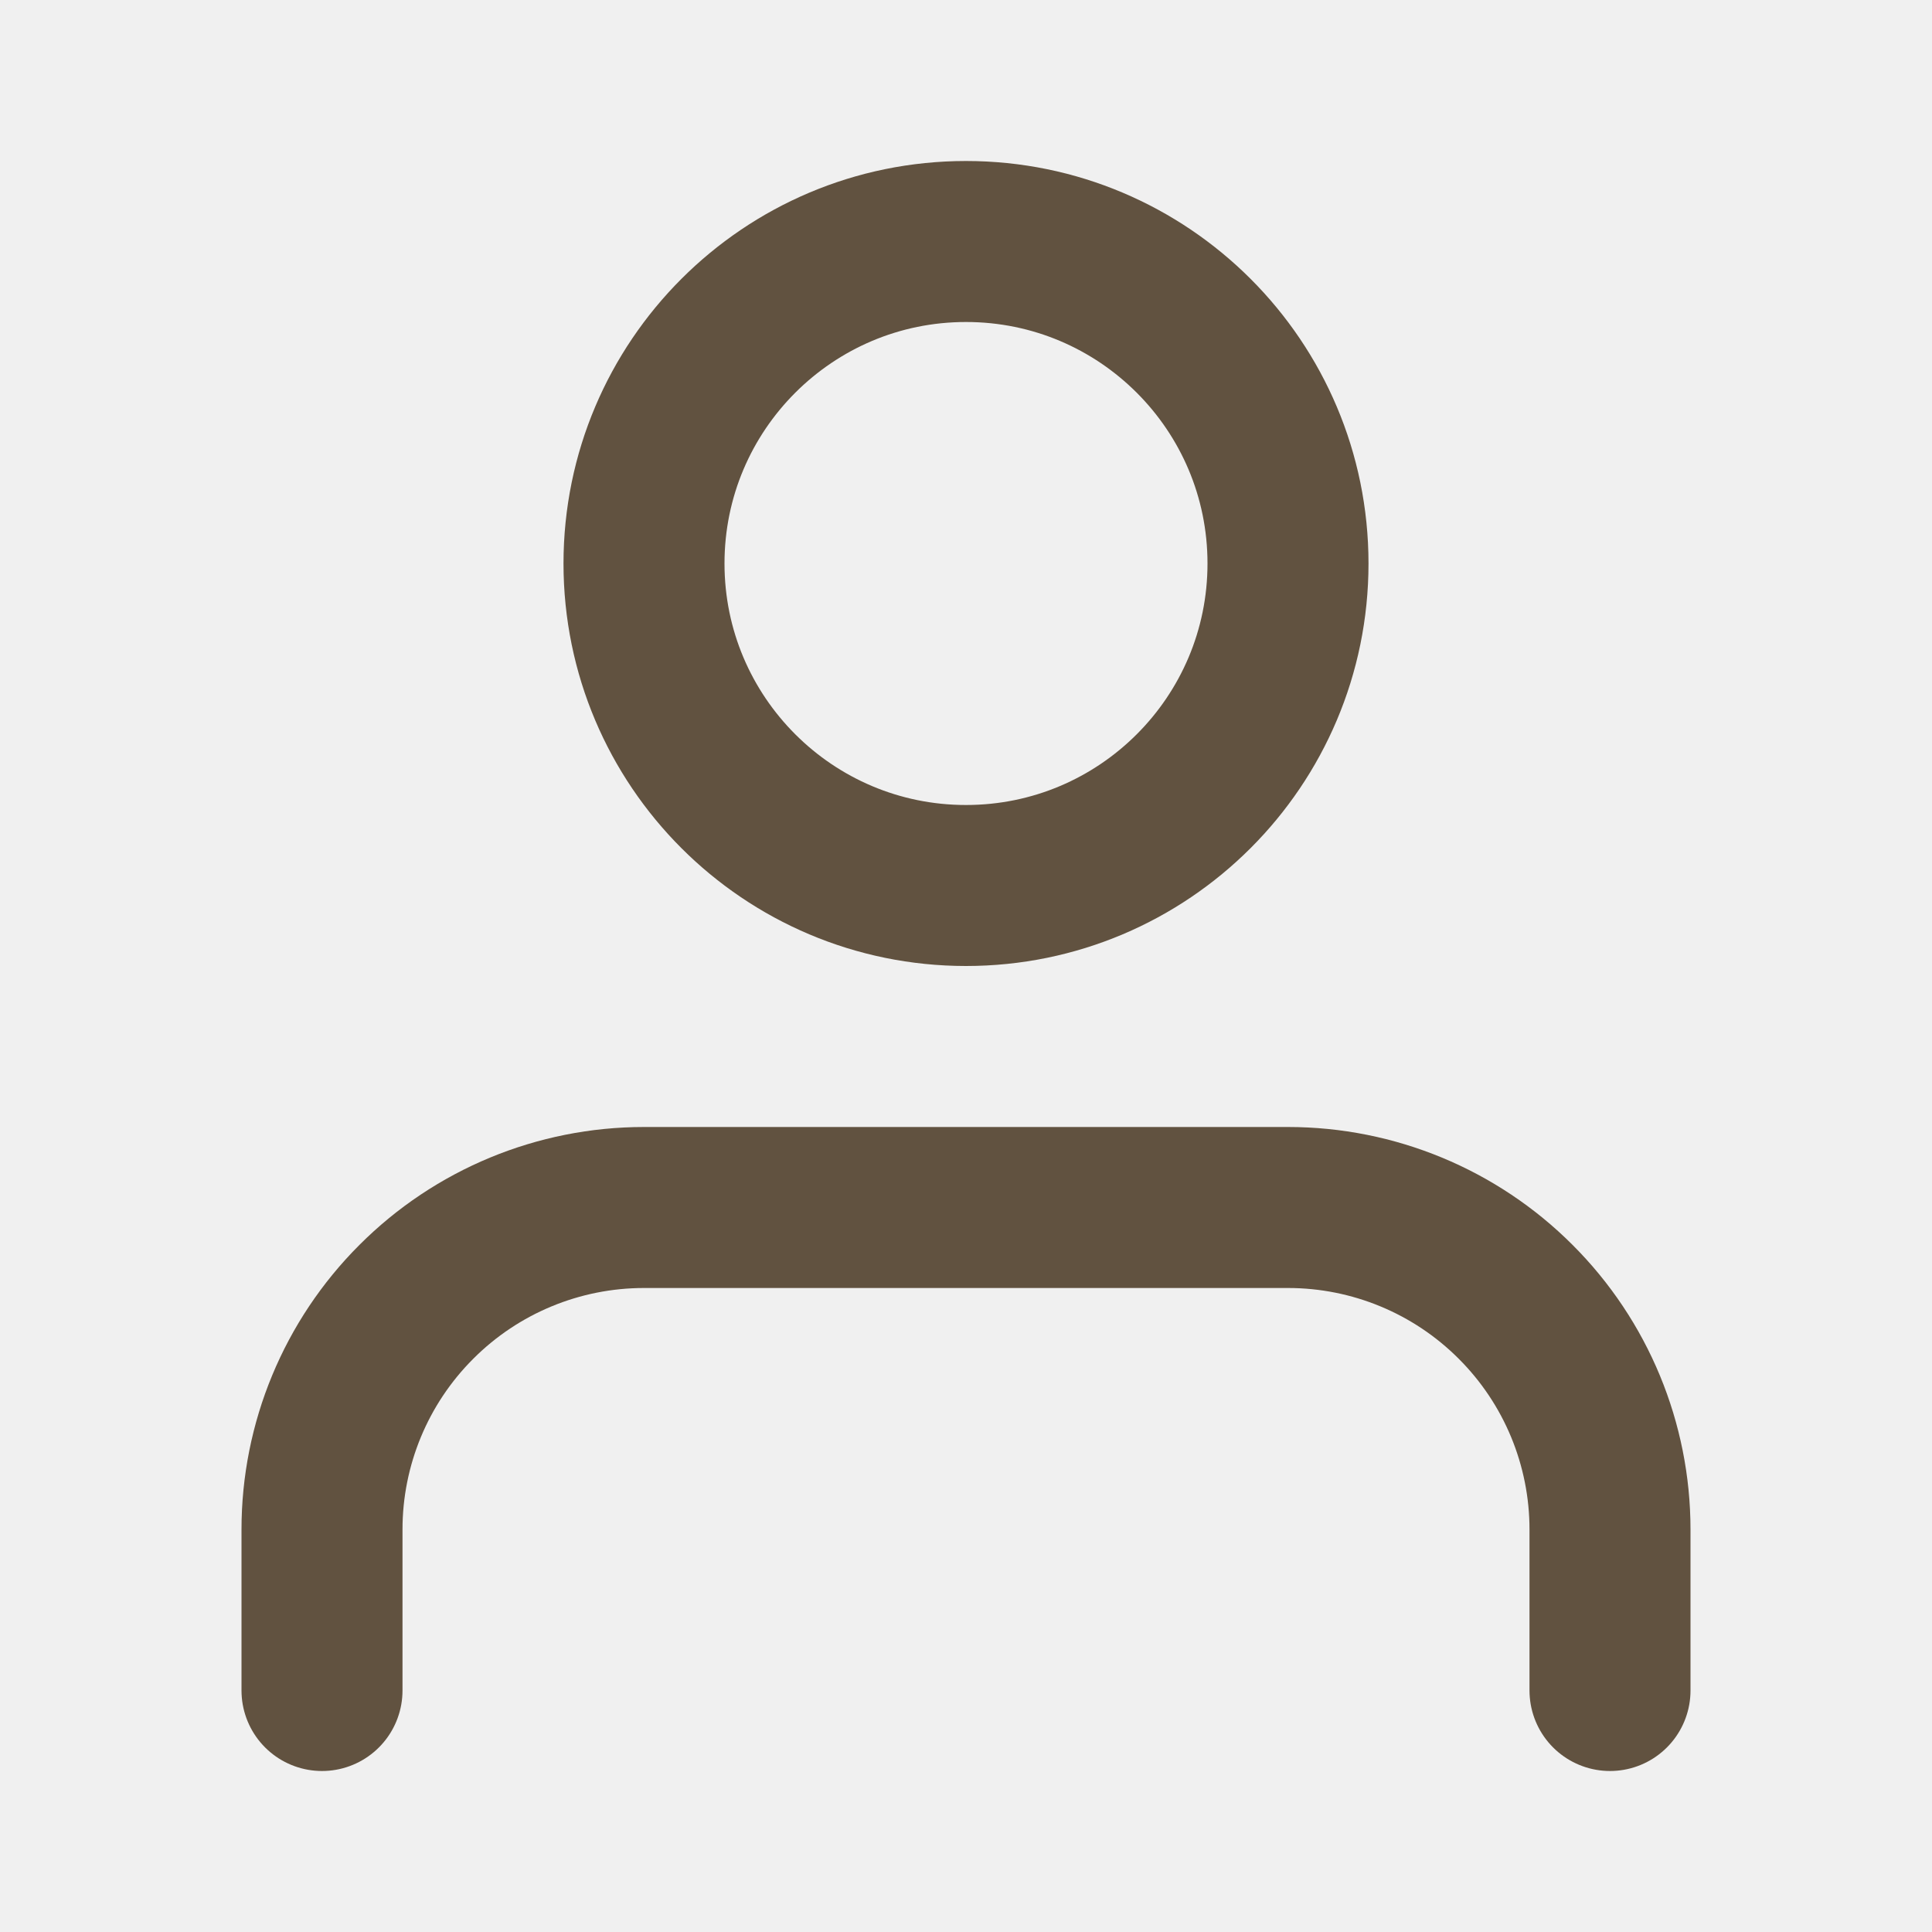
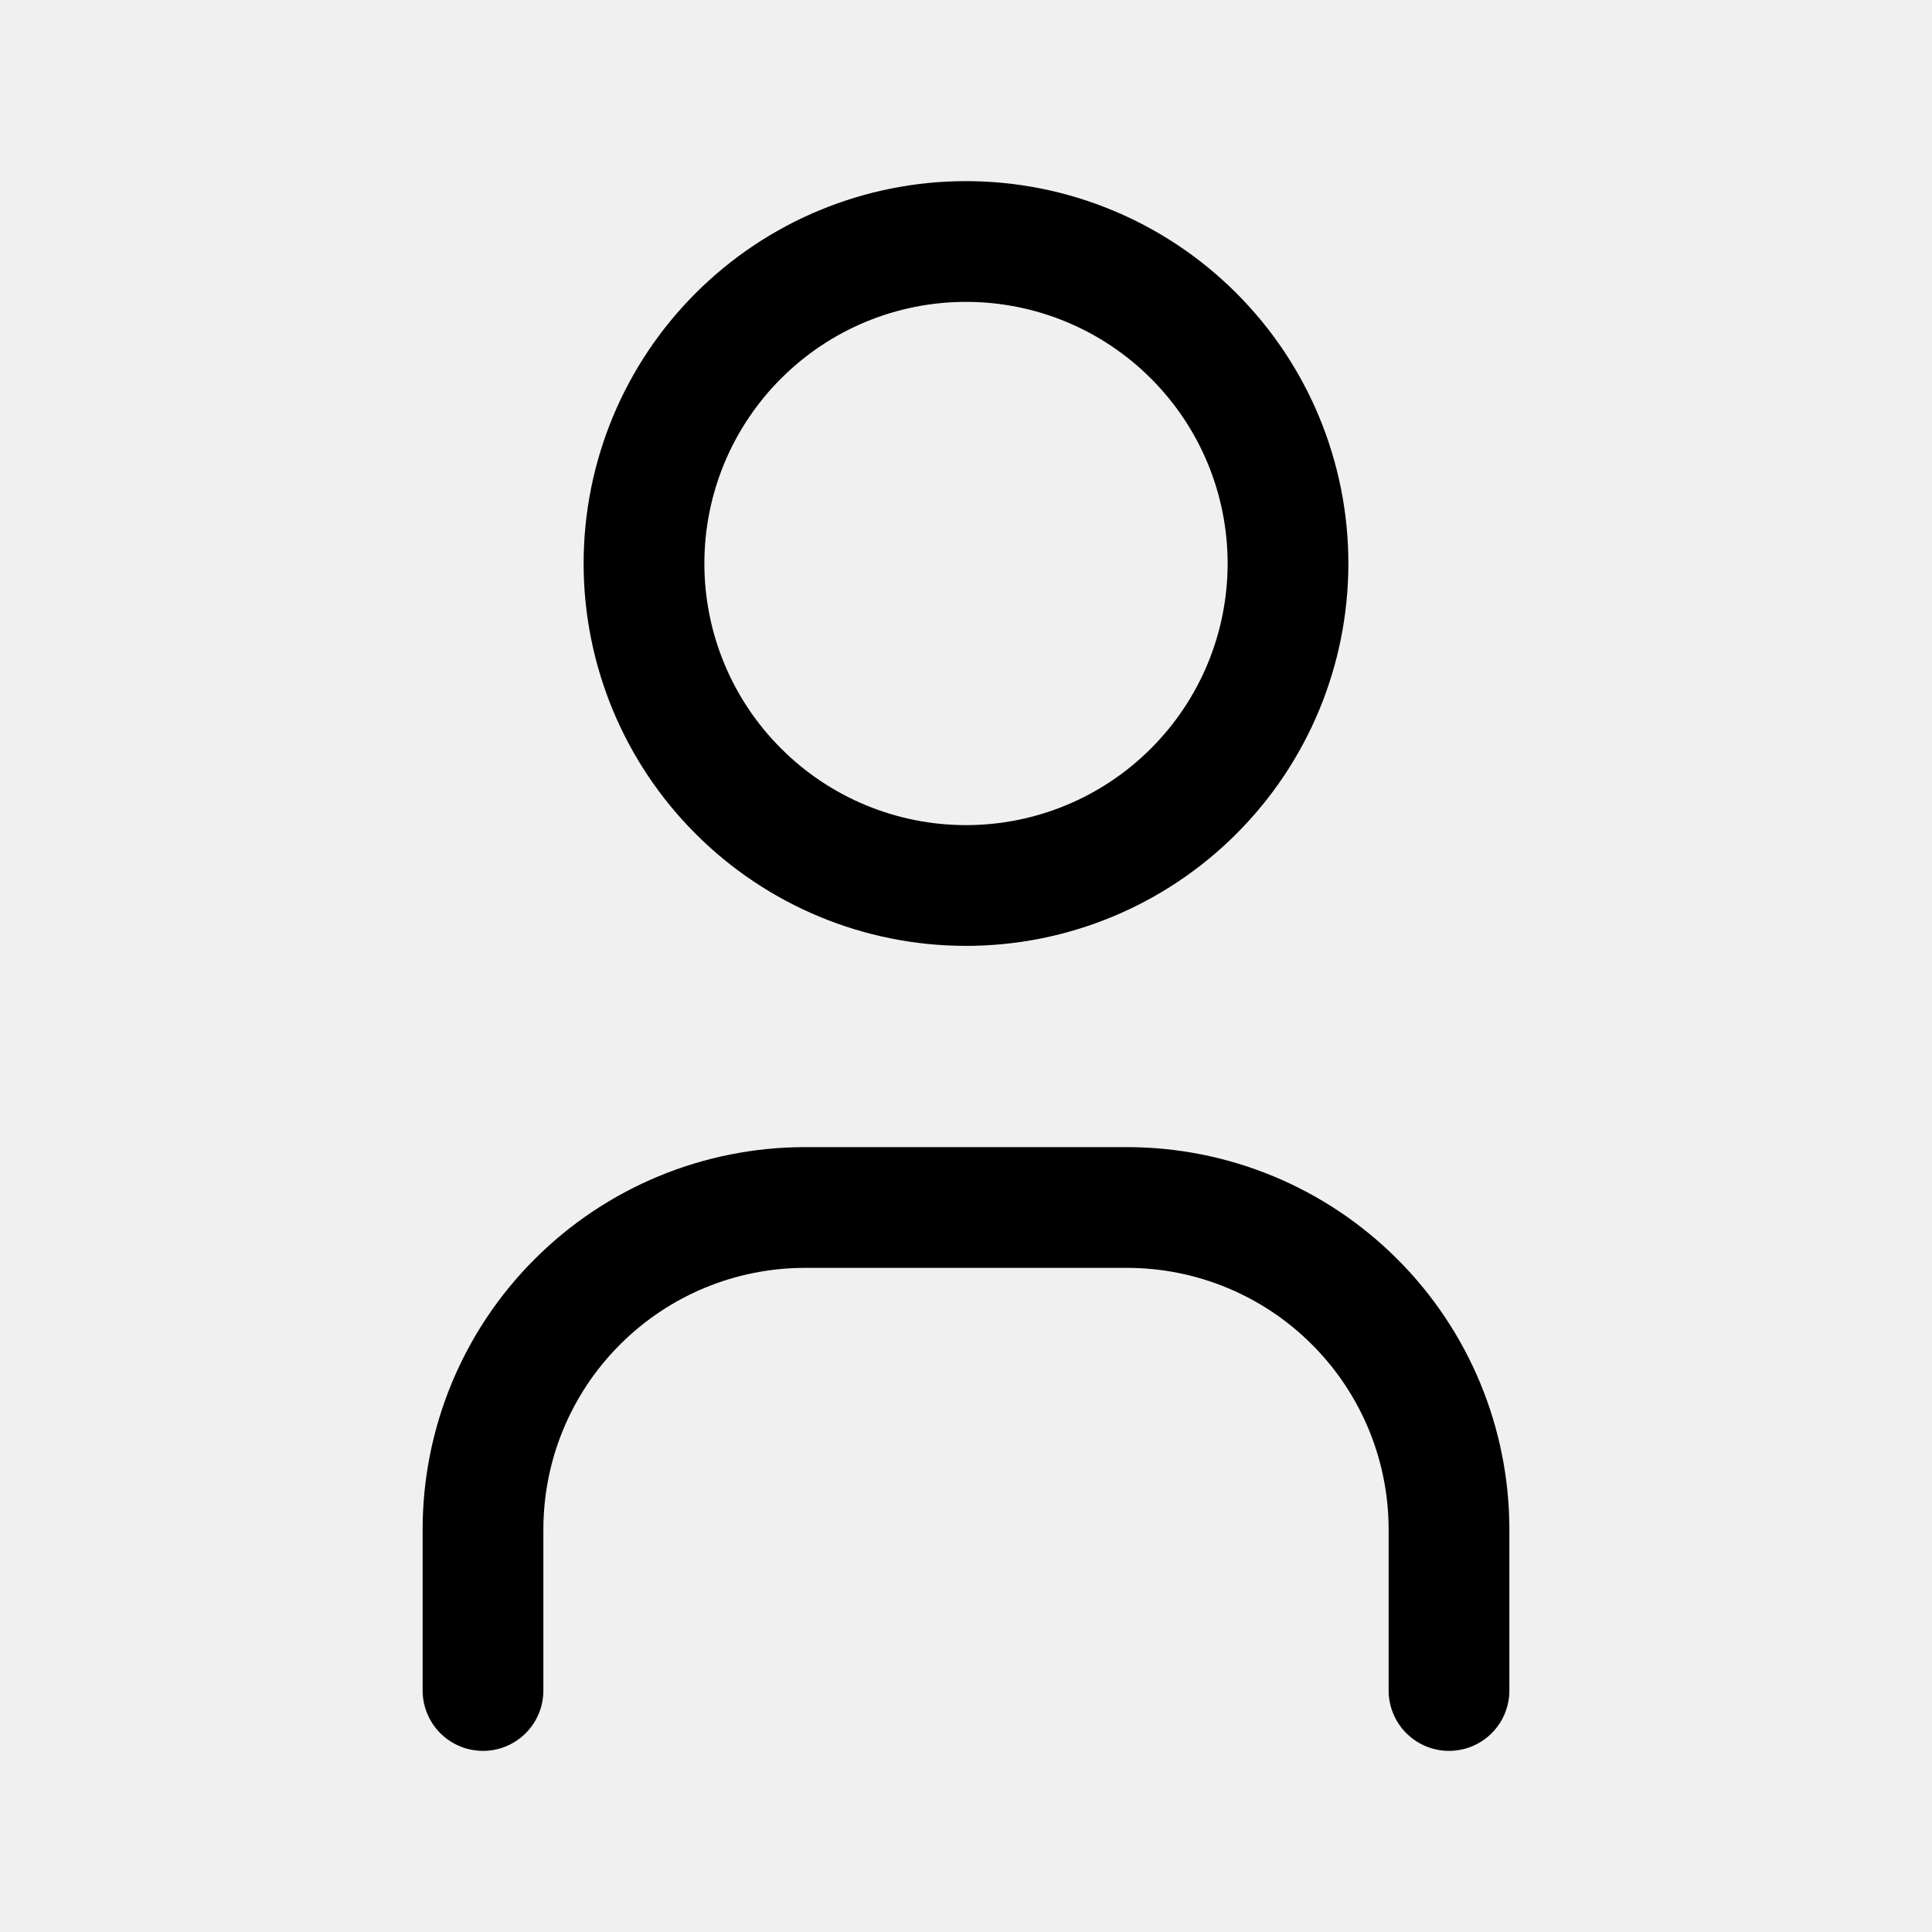
- <svg xmlns="http://www.w3.org/2000/svg" width="24" height="24" viewBox="0 0 24 24" fill="none">
-   <path d="M20 21V19C20 17.939 19.579 16.922 18.828 16.172C18.078 15.421 17.061 15 16 15H8C6.939 15 5.922 15.421 5.172 16.172C4.421 16.922 4 17.939 4 19V21" stroke="#615240" stroke-width="2" stroke-linecap="round" stroke-linejoin="round" />
-   <path d="M12 11C14.209 11 16 9.209 16 7C16 4.791 14.209 3 12 3C9.791 3 8 4.791 8 7C8 9.209 9.791 11 12 11Z" stroke="#615240" stroke-width="2" stroke-linecap="round" stroke-linejoin="round" />
+ <svg xmlns="http://www.w3.org/2000/svg" viewBox="0 0 24 24" fill="none">
+   <g clip-path="url(#clip0_178_2052)">
+     <path d="M8 7C8 8.061 8.421 9.078 9.172 9.828C9.922 10.579 10.939 11 12 11C13.061 11 14.078 10.579 14.828 9.828C15.579 9.078 16 8.061 16 7C16 5.939 15.579 4.922 14.828 4.172C14.078 3.421 13.061 3 12 3C10.939 3 9.922 3.421 9.172 4.172C8.421 4.922 8 5.939 8 7Z" stroke="currentColor" stroke-width="1.5" stroke-linecap="round" stroke-linejoin="round" />
+     <path d="M6 21V19C6 17.939 6.421 16.922 7.172 16.172C7.922 15.421 8.939 15 10 15H14C15.061 15 16.078 15.421 16.828 16.172C17.579 16.922 18 17.939 18 19V21" stroke="currentColor" stroke-width="1.5" stroke-linecap="round" stroke-linejoin="round" />
+   </g>
+   <defs>
+     <clipPath id="clip0_178_2052">
+       <rect width="100%" height="100%" fill="white" />
+     </clipPath>
+   </defs>
</svg>
